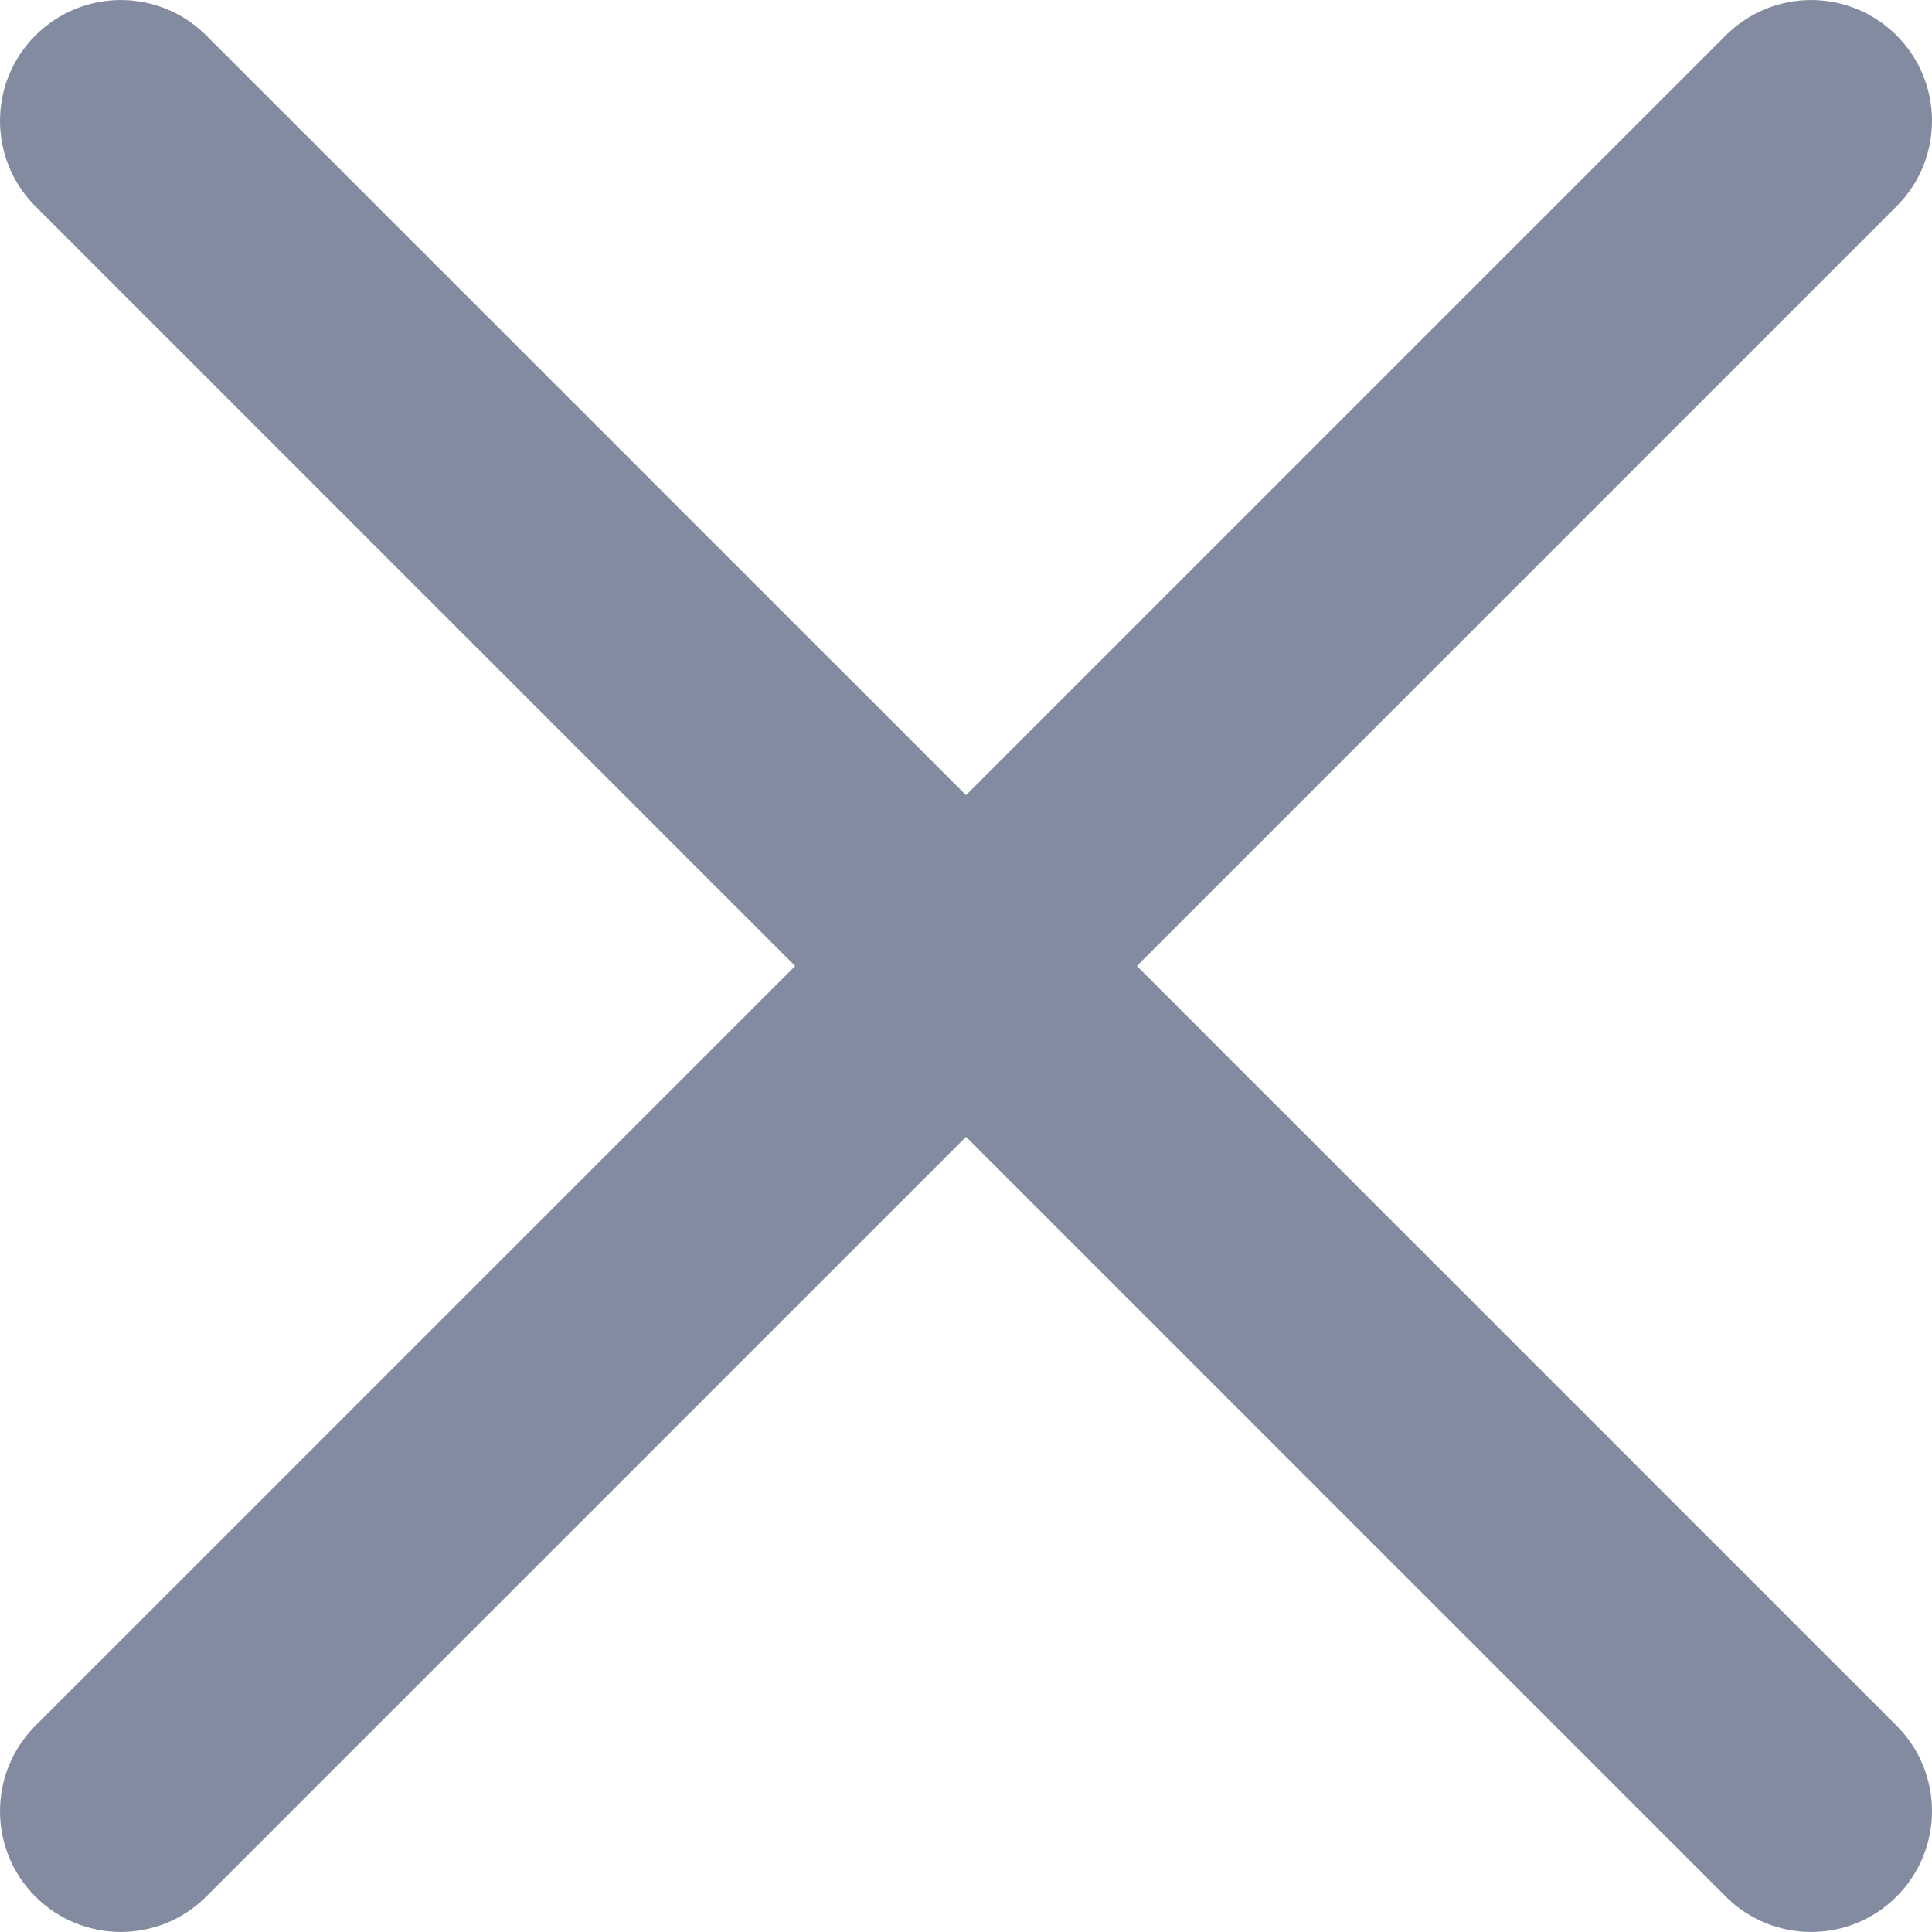
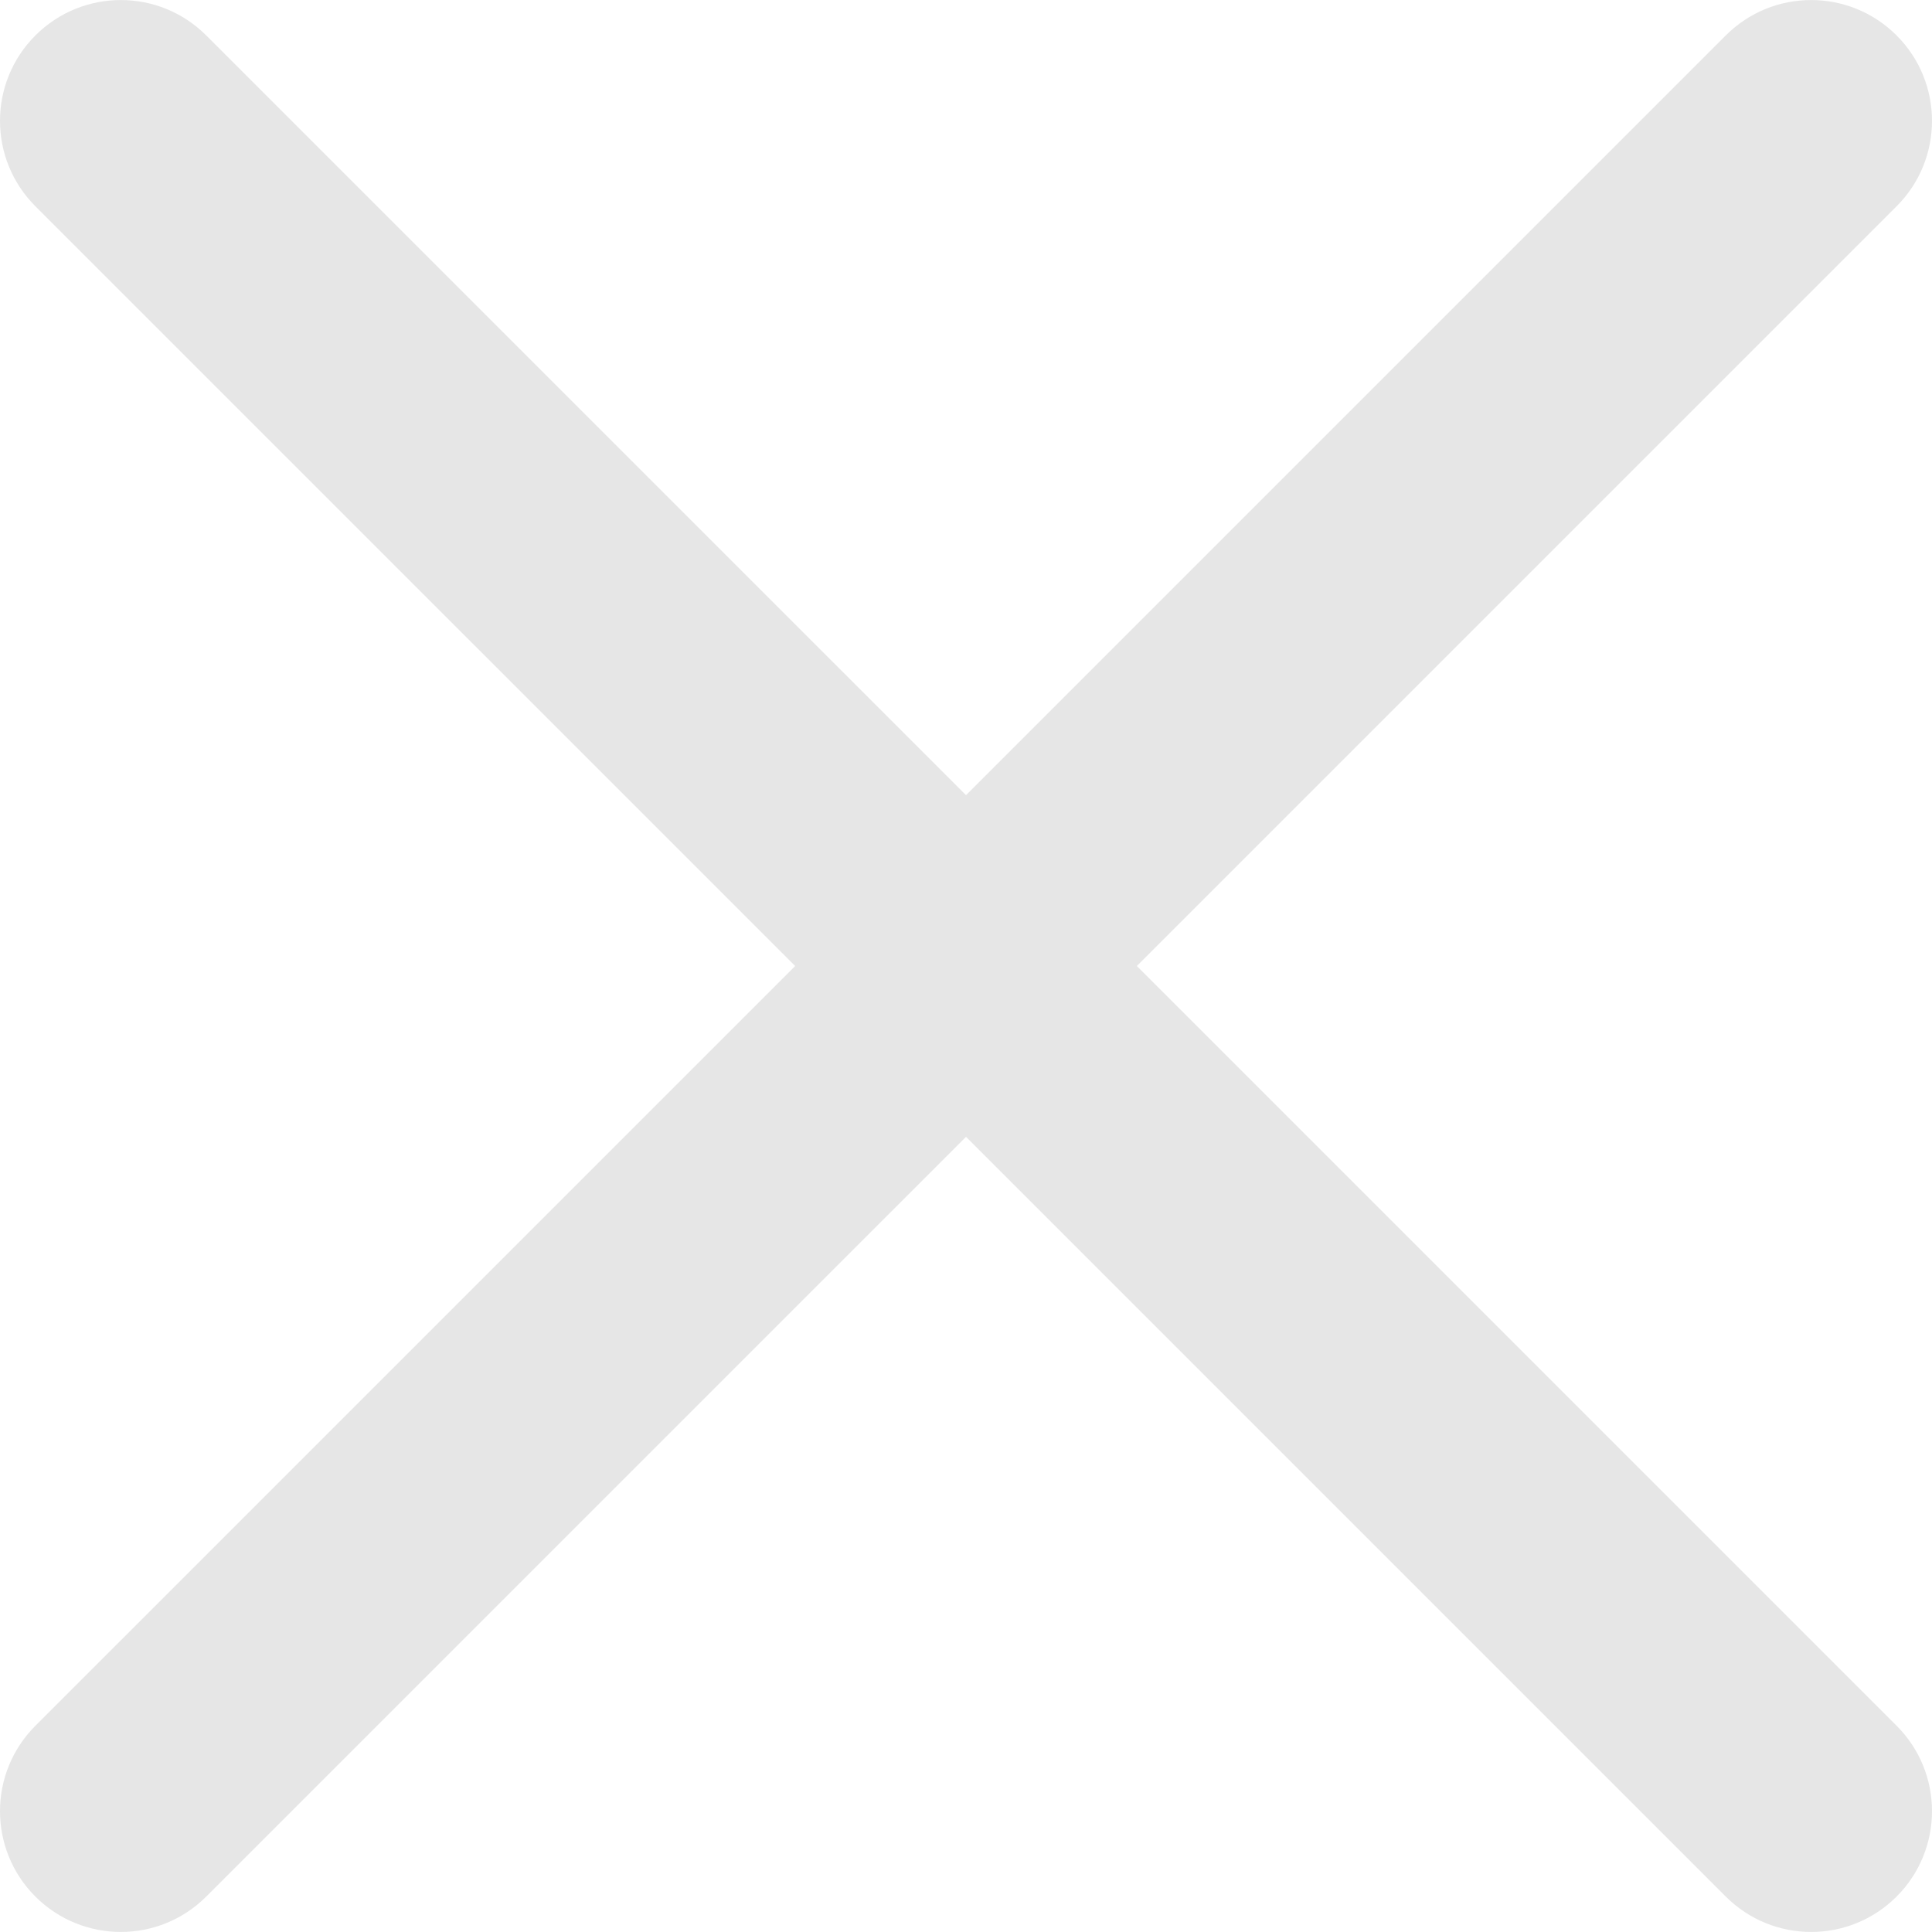
<svg xmlns="http://www.w3.org/2000/svg" version="1.1" id="Capa_1" x="0px" y="0px" viewBox="0 0 47.971 47.971" style="enable-background:new 0 0 47.971 47.971;" xml:space="preserve">
  <g>
    <g>
-       <path d="M28.228,23.986L47.092,5.122c1.172-1.171,1.172-3.071,0-4.242c-1.172-1.172-3.07-1.172-4.242,0L23.986,19.744L5.121,0.88   c-1.172-1.172-3.07-1.172-4.242,0c-1.172,1.171-1.172,3.071,0,4.242l18.865,18.864L0.879,42.85c-1.172,1.171-1.172,3.071,0,4.242   C1.465,47.677,2.233,47.97,3,47.97s1.535-0.293,2.121-0.879l18.865-18.864L42.85,47.091c0.586,0.586,1.354,0.879,2.121,0.879   s1.535-0.293,2.121-0.879c1.172-1.171,1.172-3.071,0-4.242L28.228,23.986z" data-original="#000000" class="active-path" data-old_color="#000000" fill="#828BA0" />
+       <path d="M28.228,23.986L47.092,5.122c1.172-1.171,1.172-3.071,0-4.242c-1.172-1.172-3.07-1.172-4.242,0L23.986,19.744L5.121,0.88   c-1.172-1.172-3.07-1.172-4.242,0c-1.172,1.171-1.172,3.071,0,4.242l18.865,18.864L0.879,42.85c-1.172,1.171-1.172,3.071,0,4.242   C1.465,47.677,2.233,47.97,3,47.97s1.535-0.293,2.121-0.879l18.865-18.864L42.85,47.091c0.586,0.586,1.354,0.879,2.121,0.879   s1.535-0.293,2.121-0.879c1.172-1.171,1.172-3.071,0-4.242L28.228,23.986z" data-original="#000000" class="active-path" data-old_color="#000000" fill="#e6e6e6" />
    </g>
  </g>
</svg>
